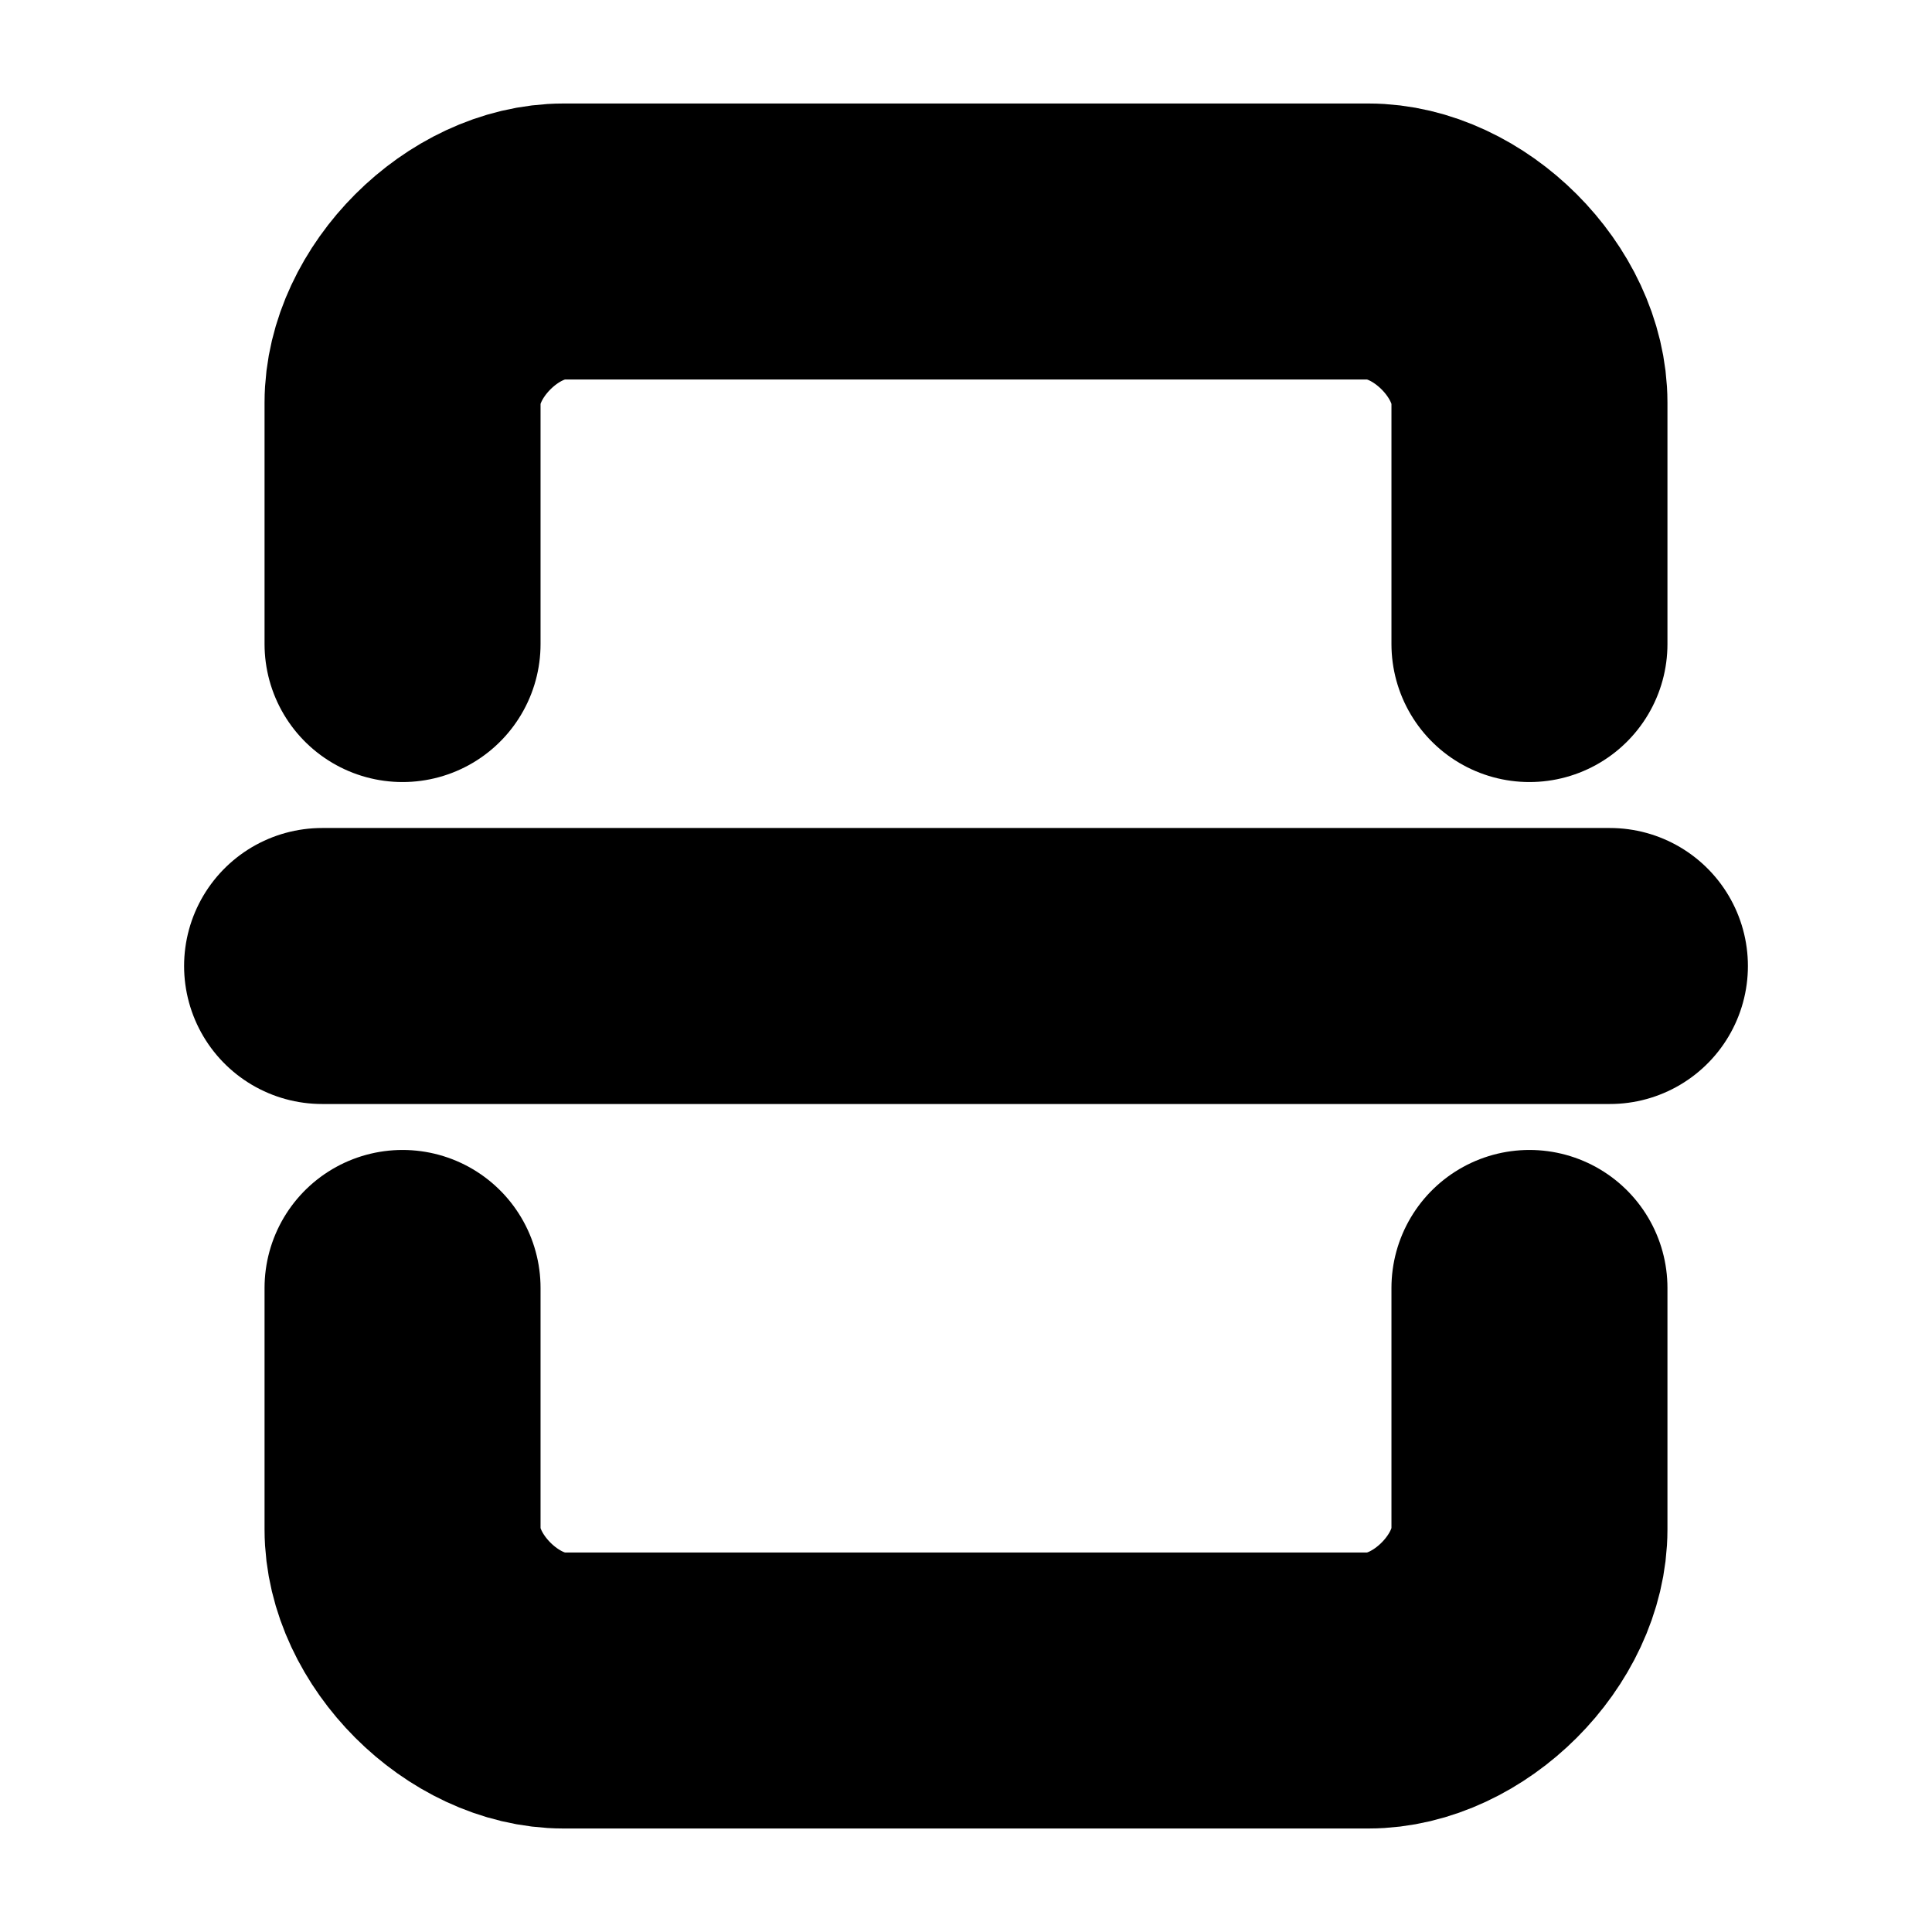
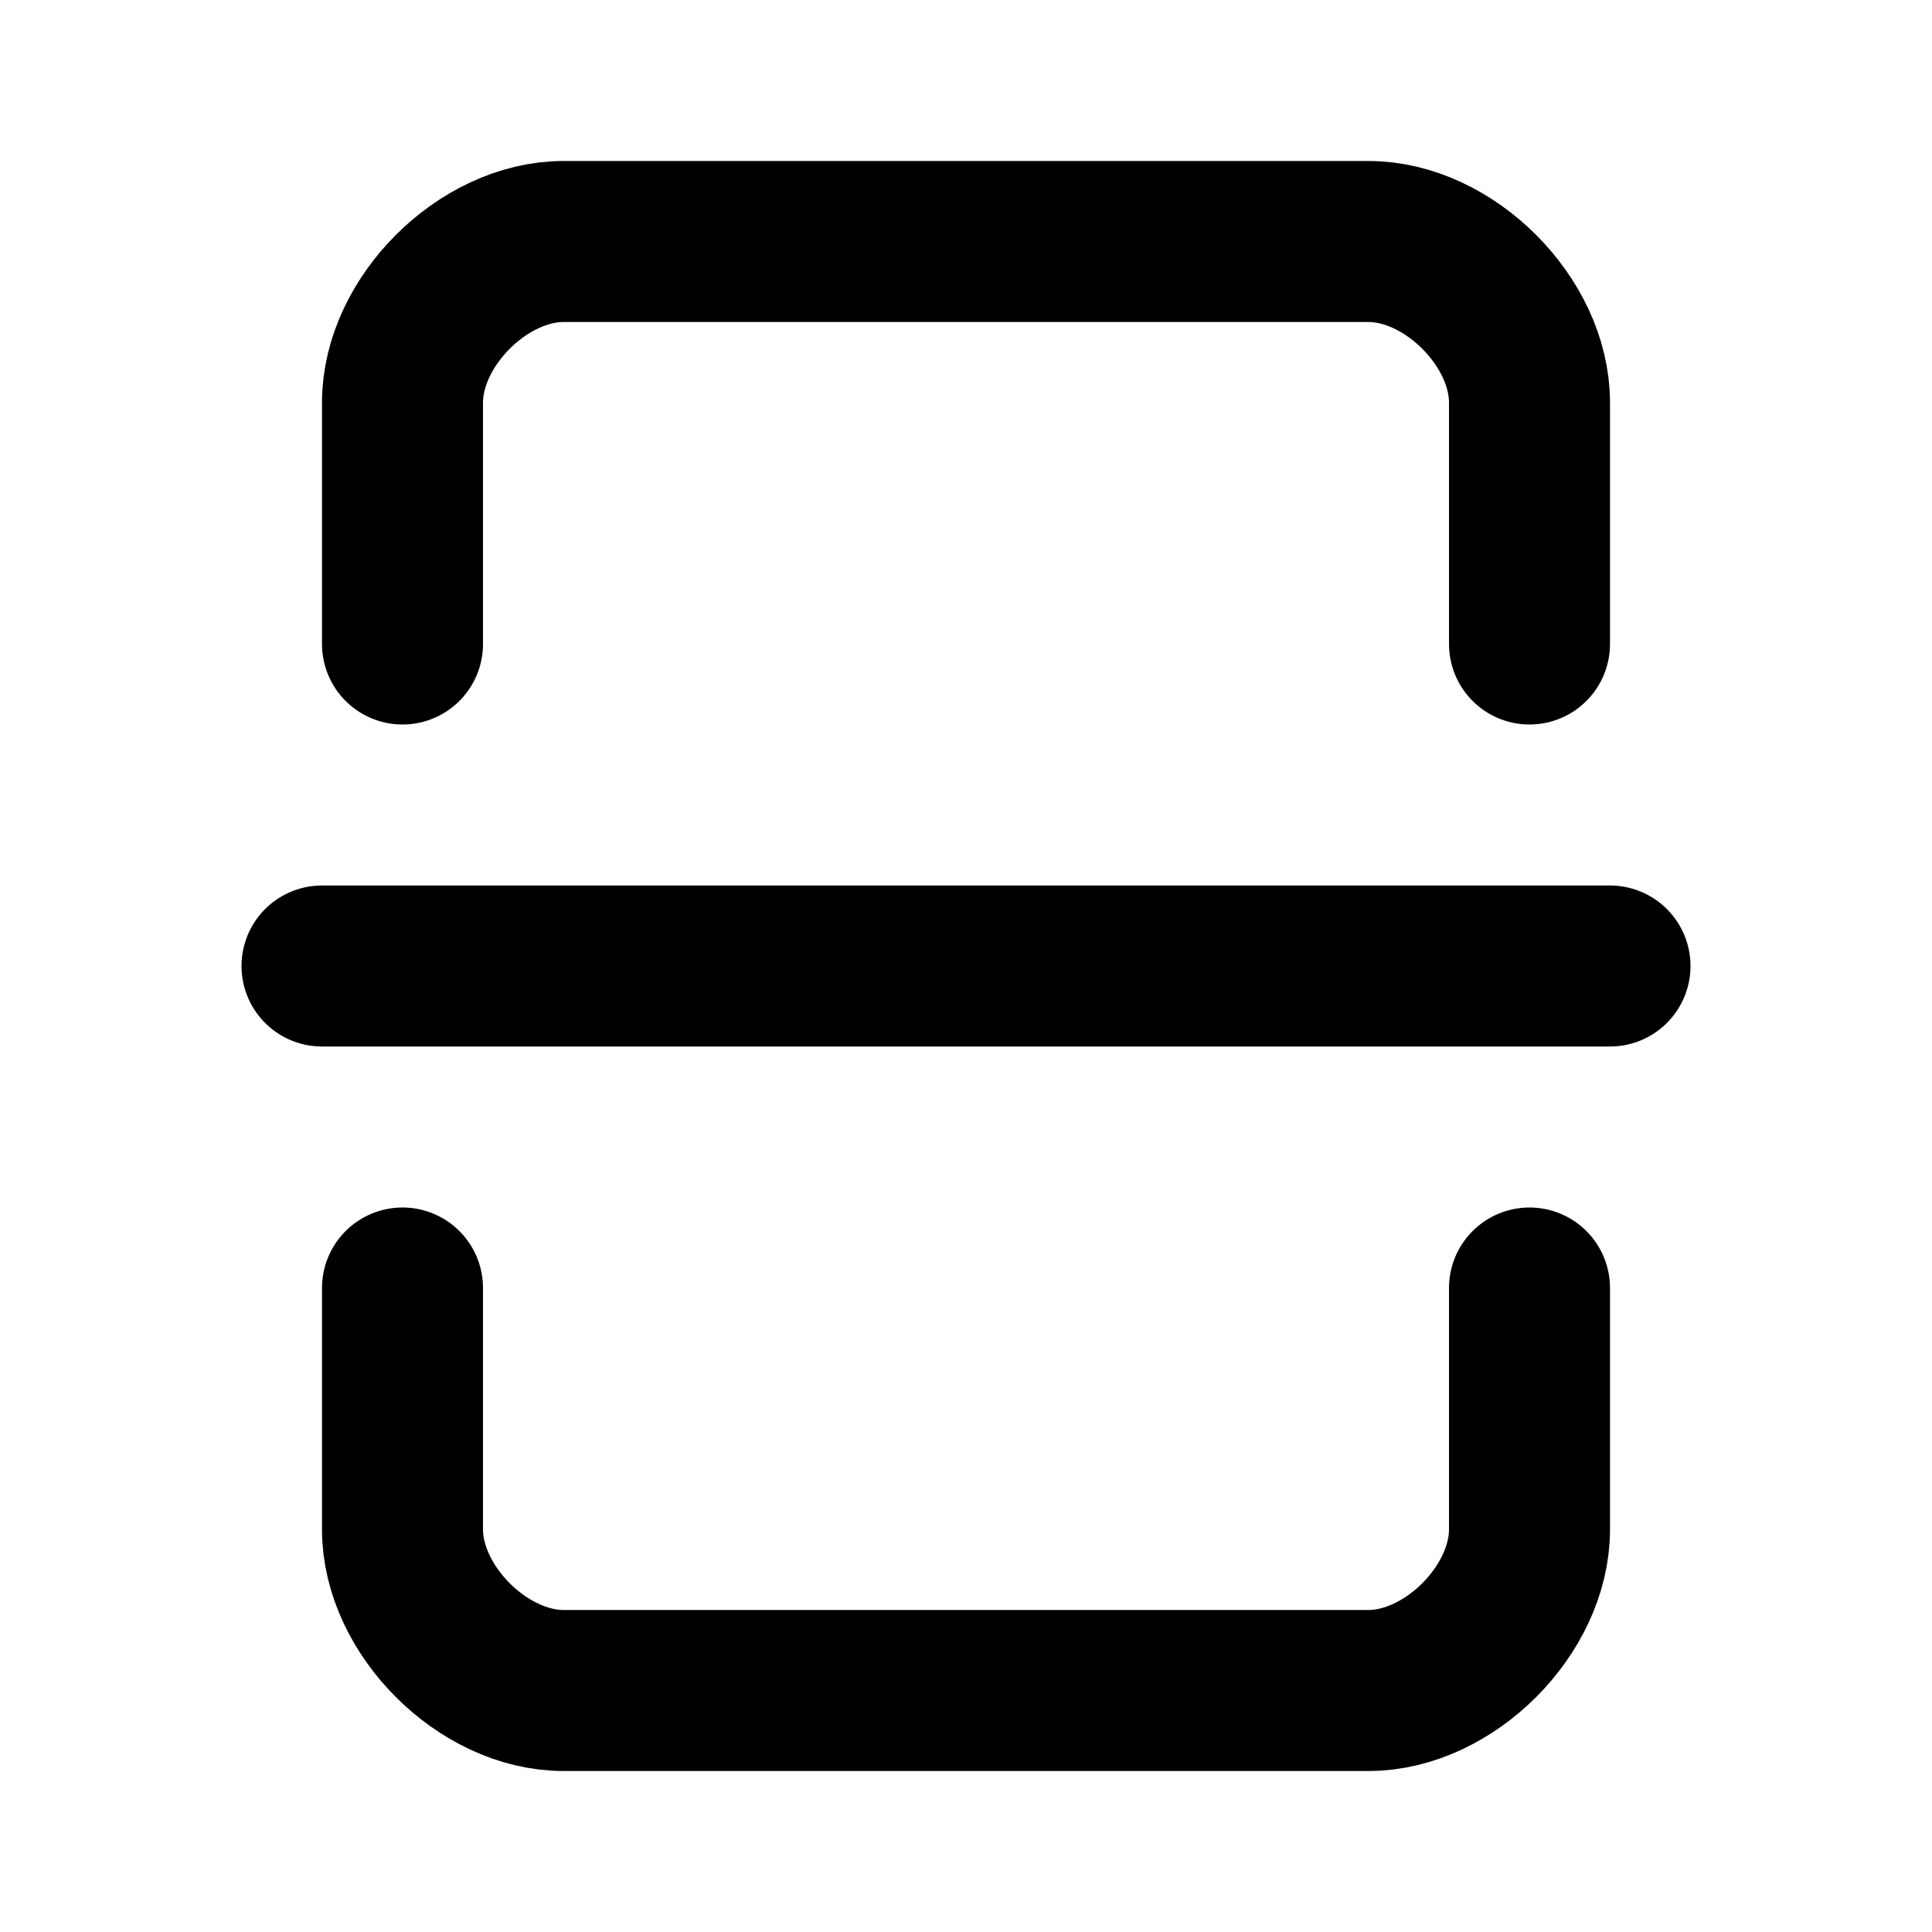
- <svg xmlns="http://www.w3.org/2000/svg" viewBox="0 0 14 14" fill="none">
-   <path d="M2.917 4.667V2.917C2.917 2.333 3.5 1.75 4.084 1.75H9.916C10.5 1.75 11.083 2.333 11.083 2.917V4.667M11.083 9.333V11.083C11.083 11.667 10.5 12.25 9.916 12.25H4.084C3.5 12.25 2.917 11.667 2.917 11.083V9.333M2.334 7H11.666" stroke="currentColor" stroke-width="2" stroke-linecap="round" />
+ <svg xmlns="http://www.w3.org/2000/svg" viewBox="0 0 24 24" fill="none" stroke="currentColor" stroke-width="2" stroke-linecap="round" stroke-linejoin="round">
+   <path d="M5 8V5c0-1 1-2 2-2h10c1 0 2 1 2 2v3" />
+   <path d="M19 16v3c0 1-1 2-2 2H7c-1 0-2-1-2-2v-3" />
+   <line x1="4" x2="20" y1="12" y2="12" />
</svg>
